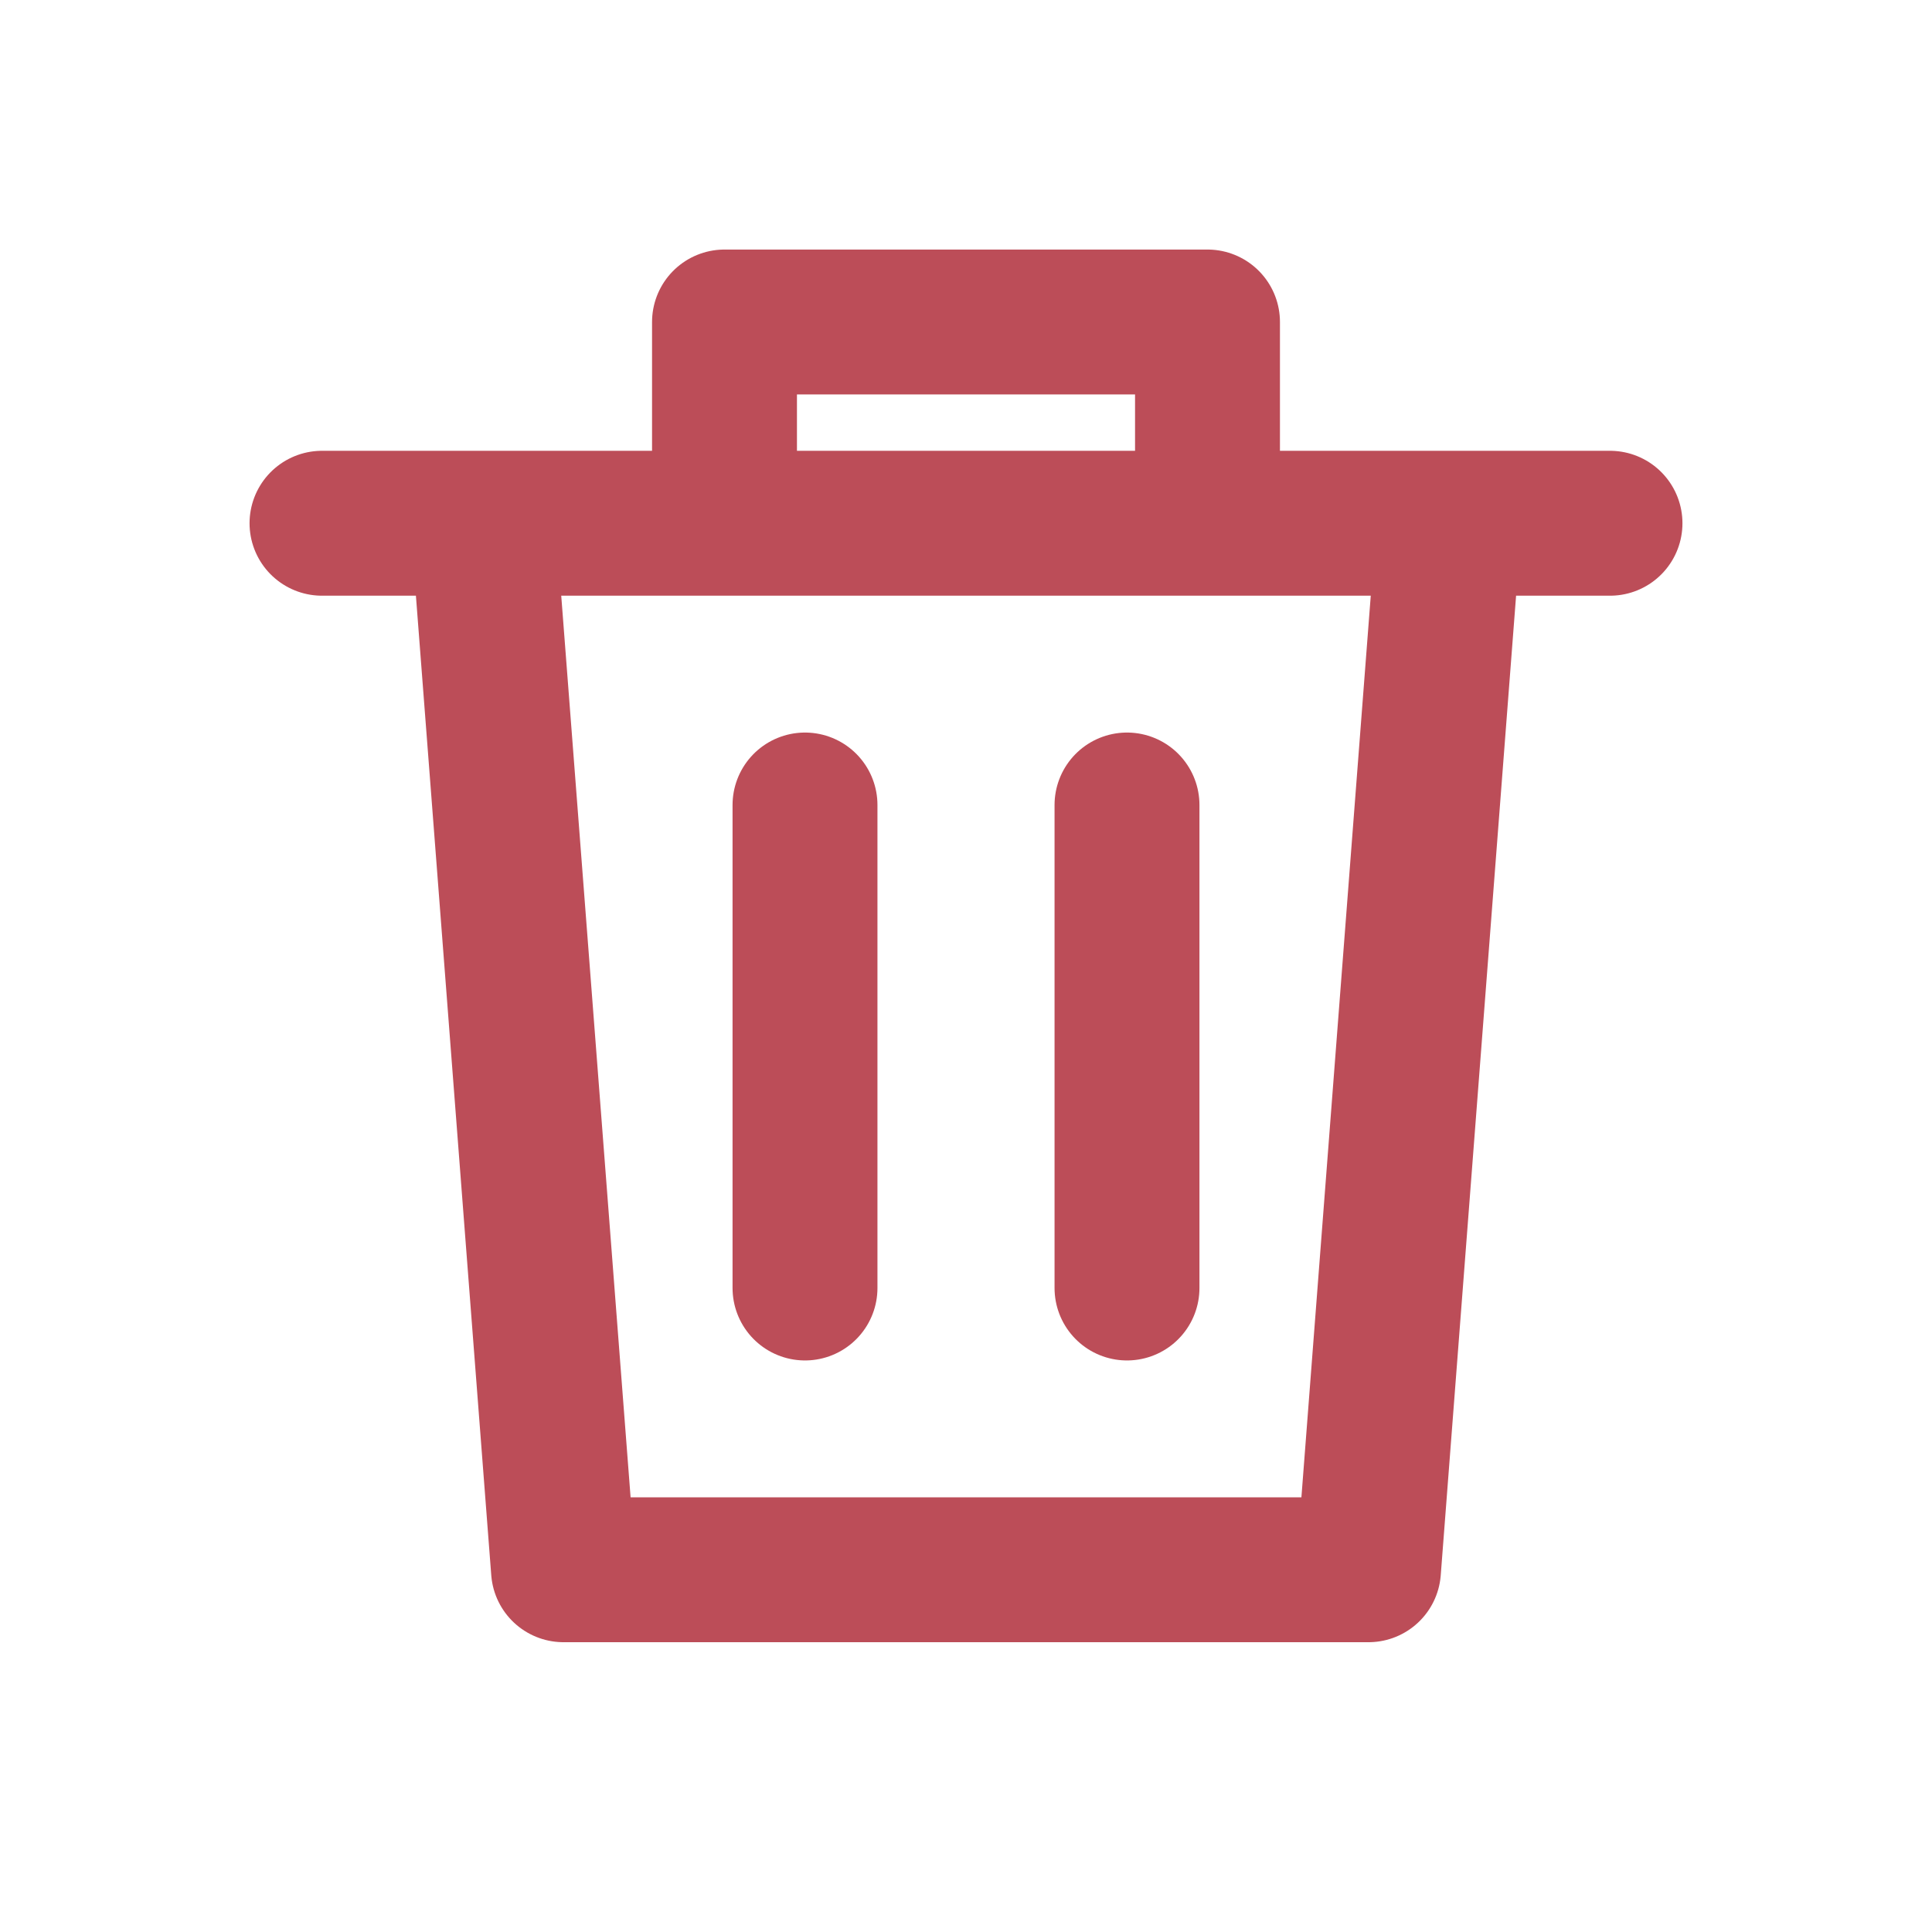
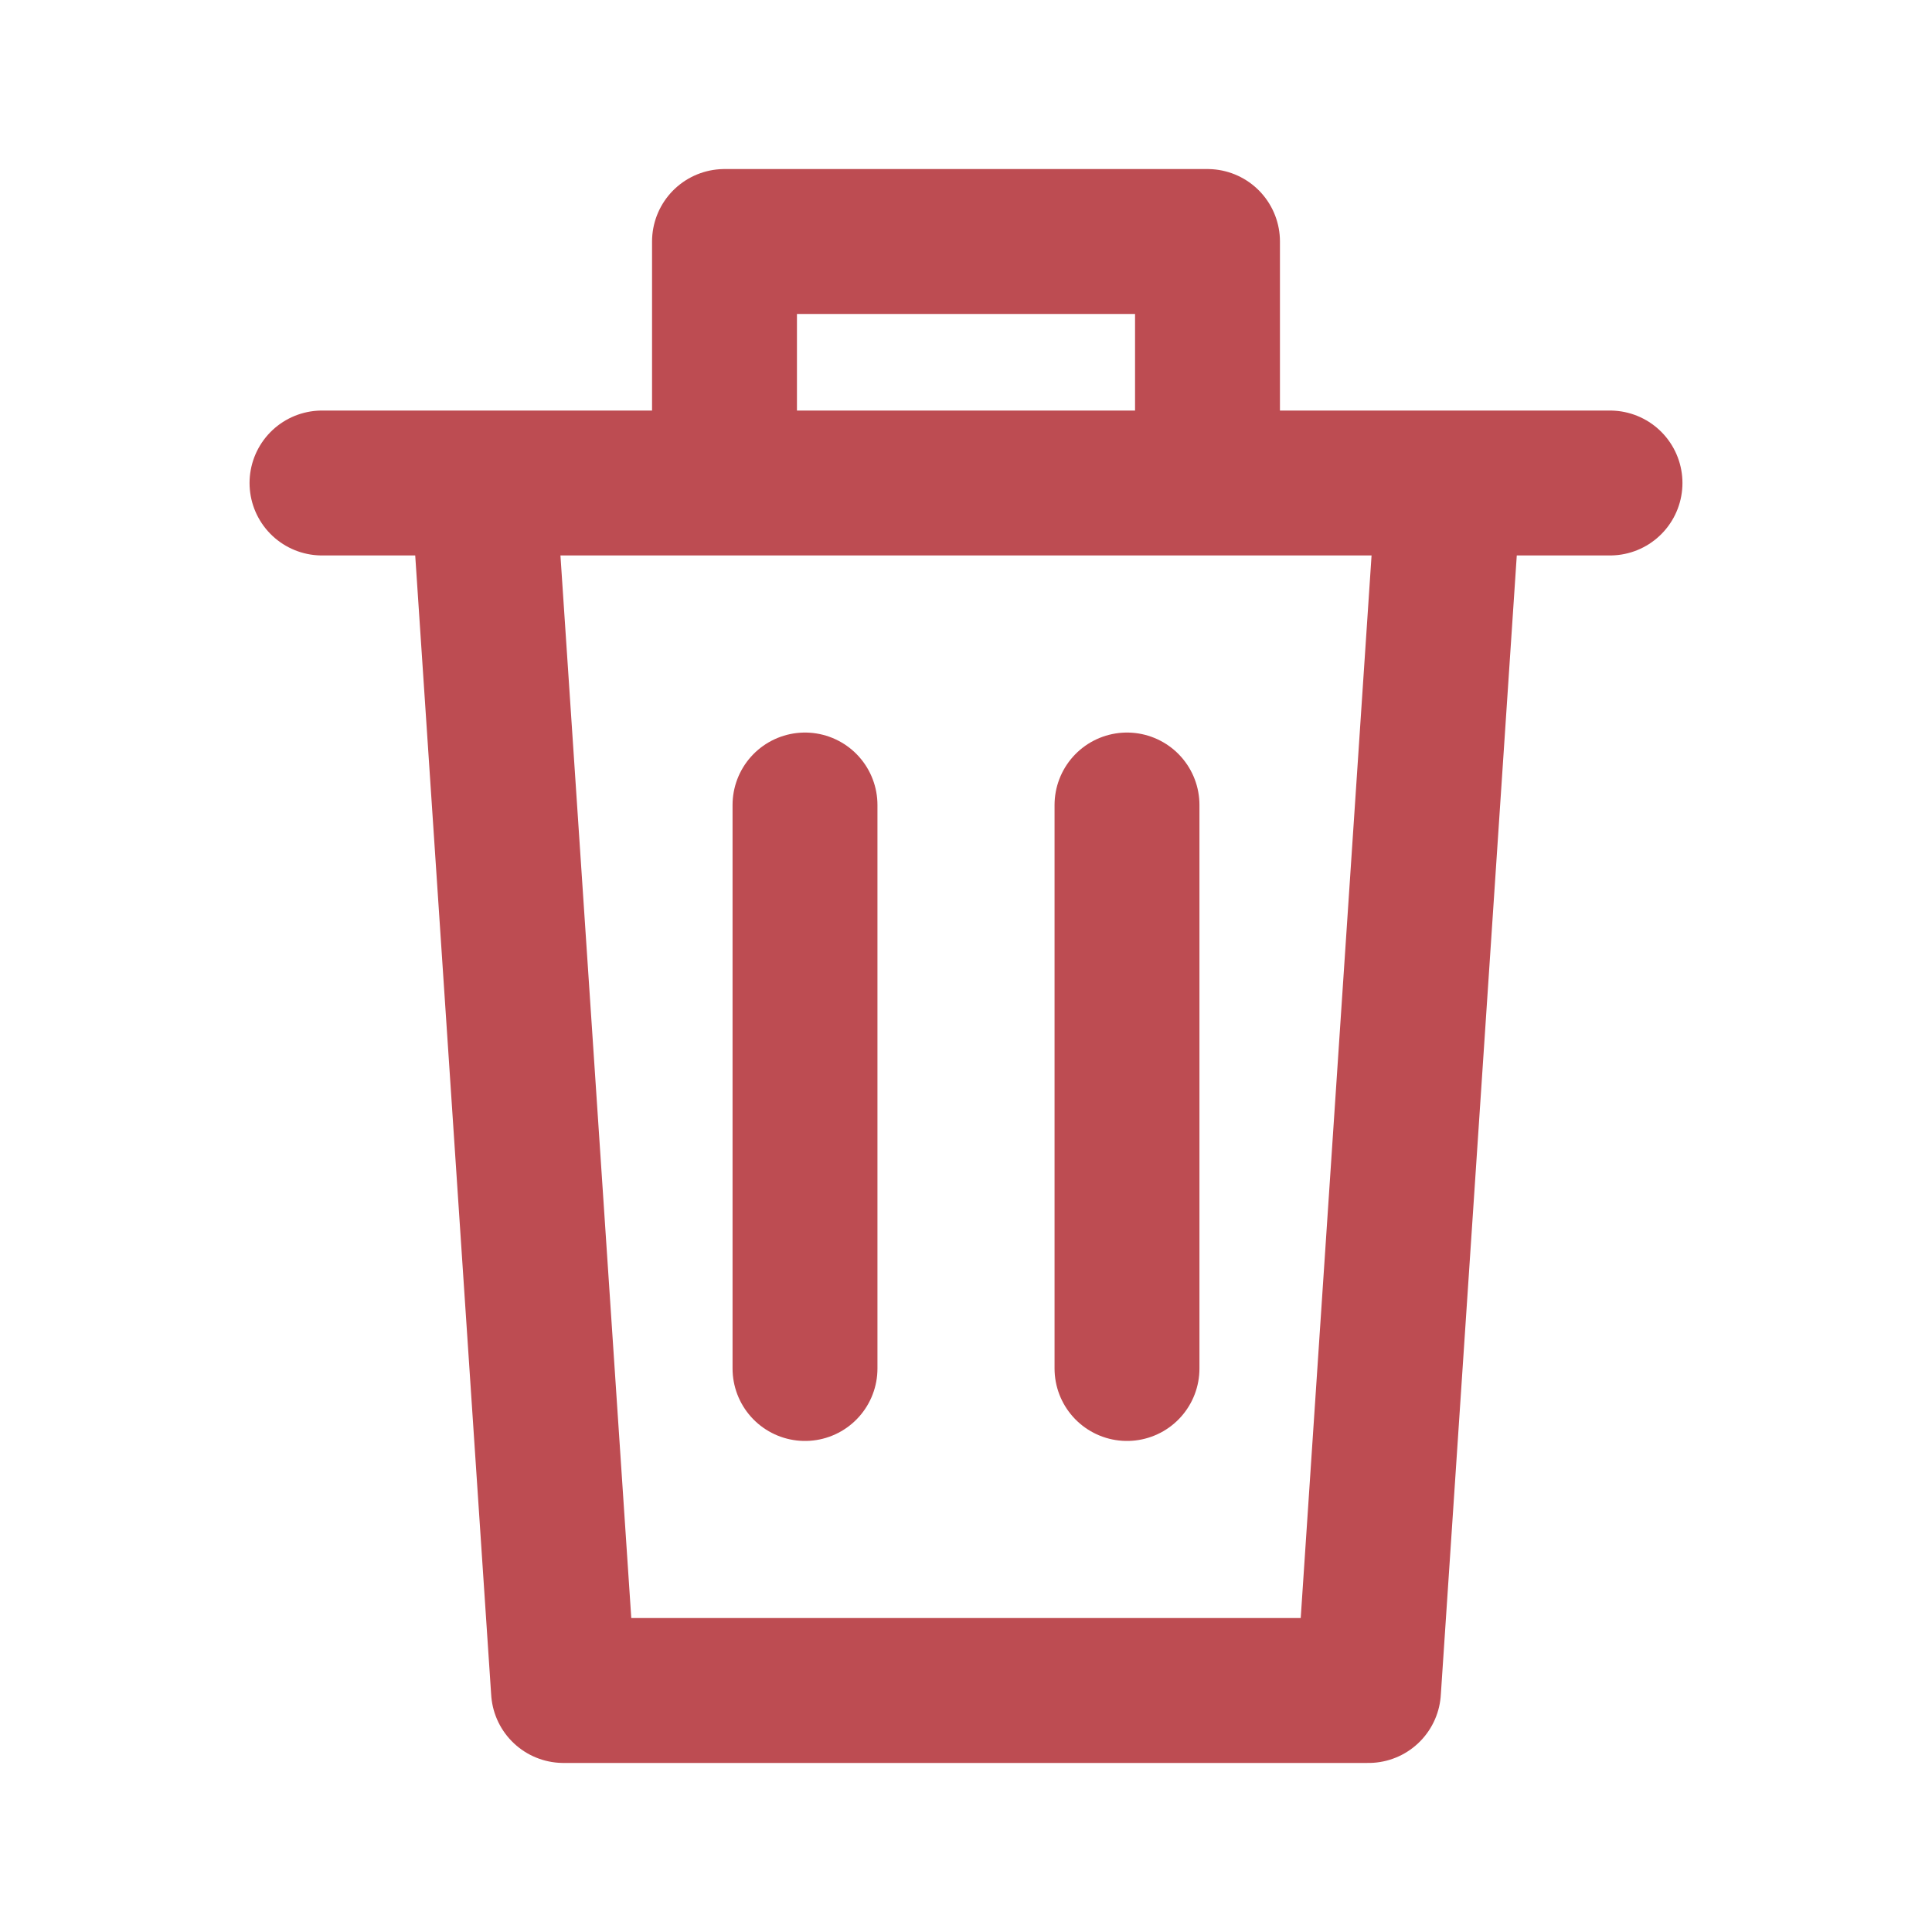
<svg xmlns="http://www.w3.org/2000/svg" viewBox="0 0 24 24">
-   <g fill="none" stroke="#bc4d58" stroke-width="1.8" stroke-linecap="round" stroke-linejoin="round">
-     <path d="M4 6.5h16M9 6.5V4h6v2.5M6 6.5l1 13h10l1-13M10 10v6M14 10v6" />
+   <g fill="none" stroke="#bd4c52" stroke-width="1.8" stroke-linecap="round" stroke-linejoin="round">
+     <path d="M4 6h16M9 6V3h6v3M6 6l1 15h10l1-15M10 10v7m4-7v7" />
  </g>
</svg>
